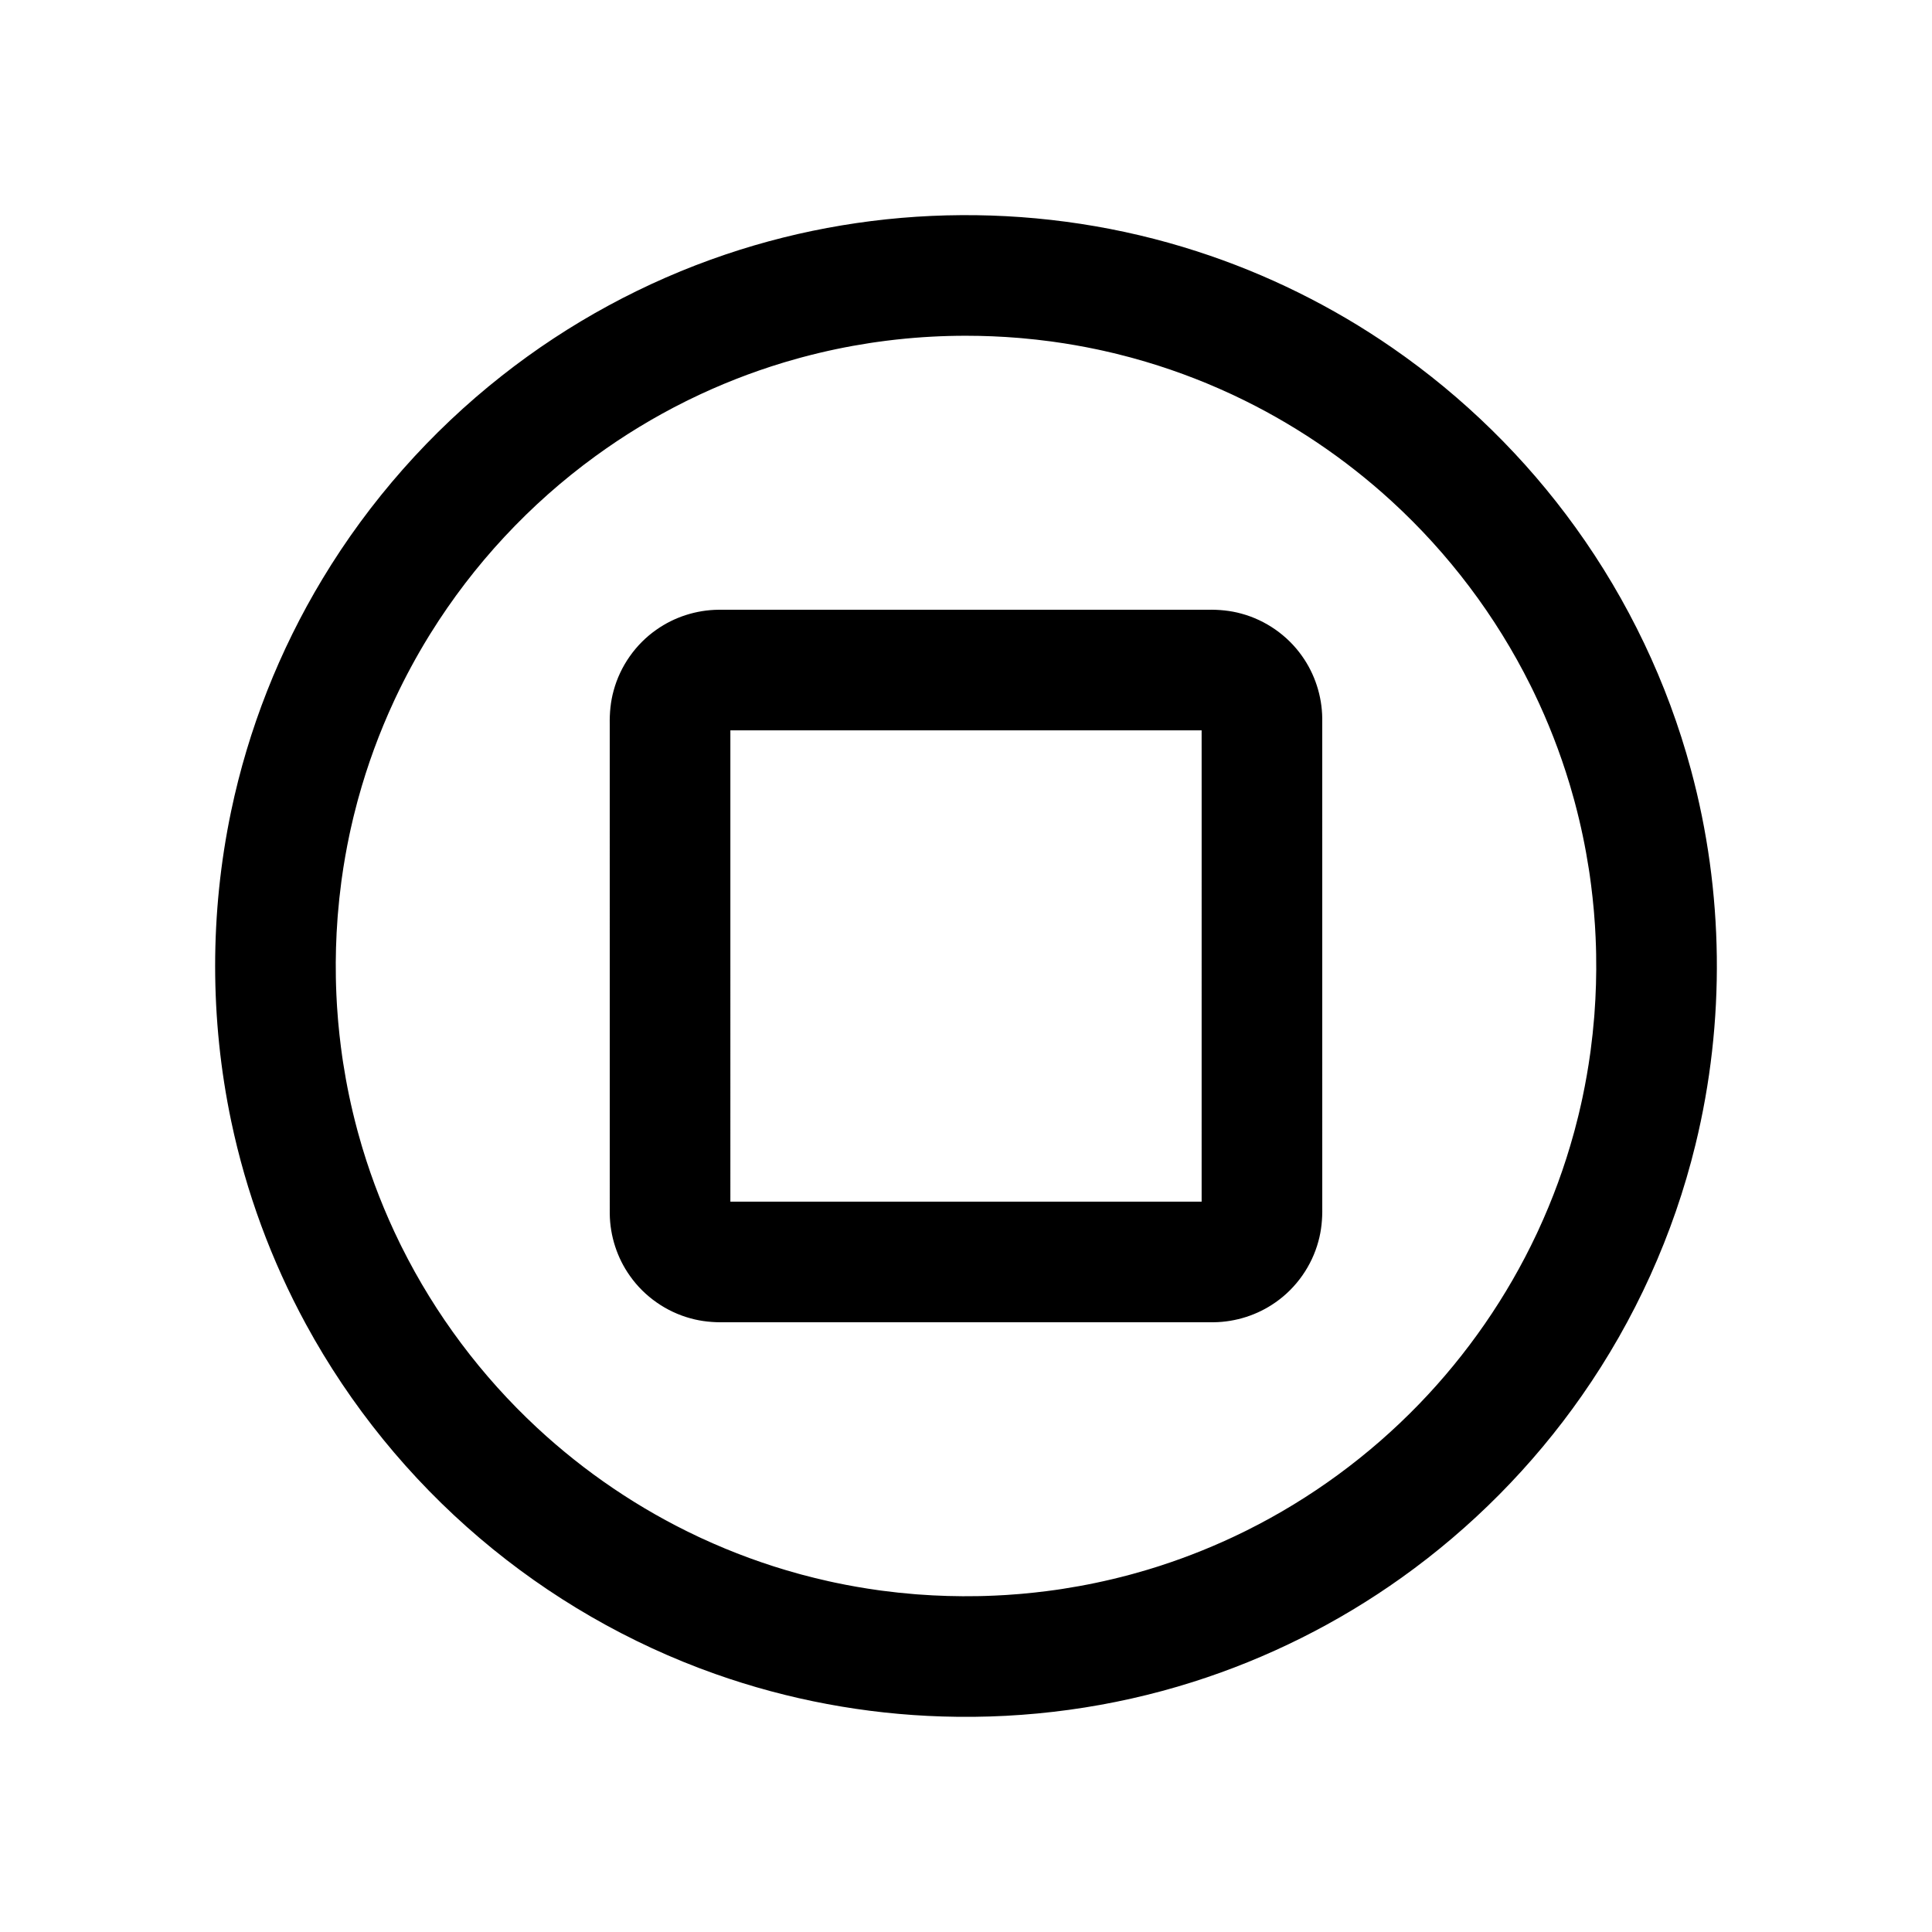
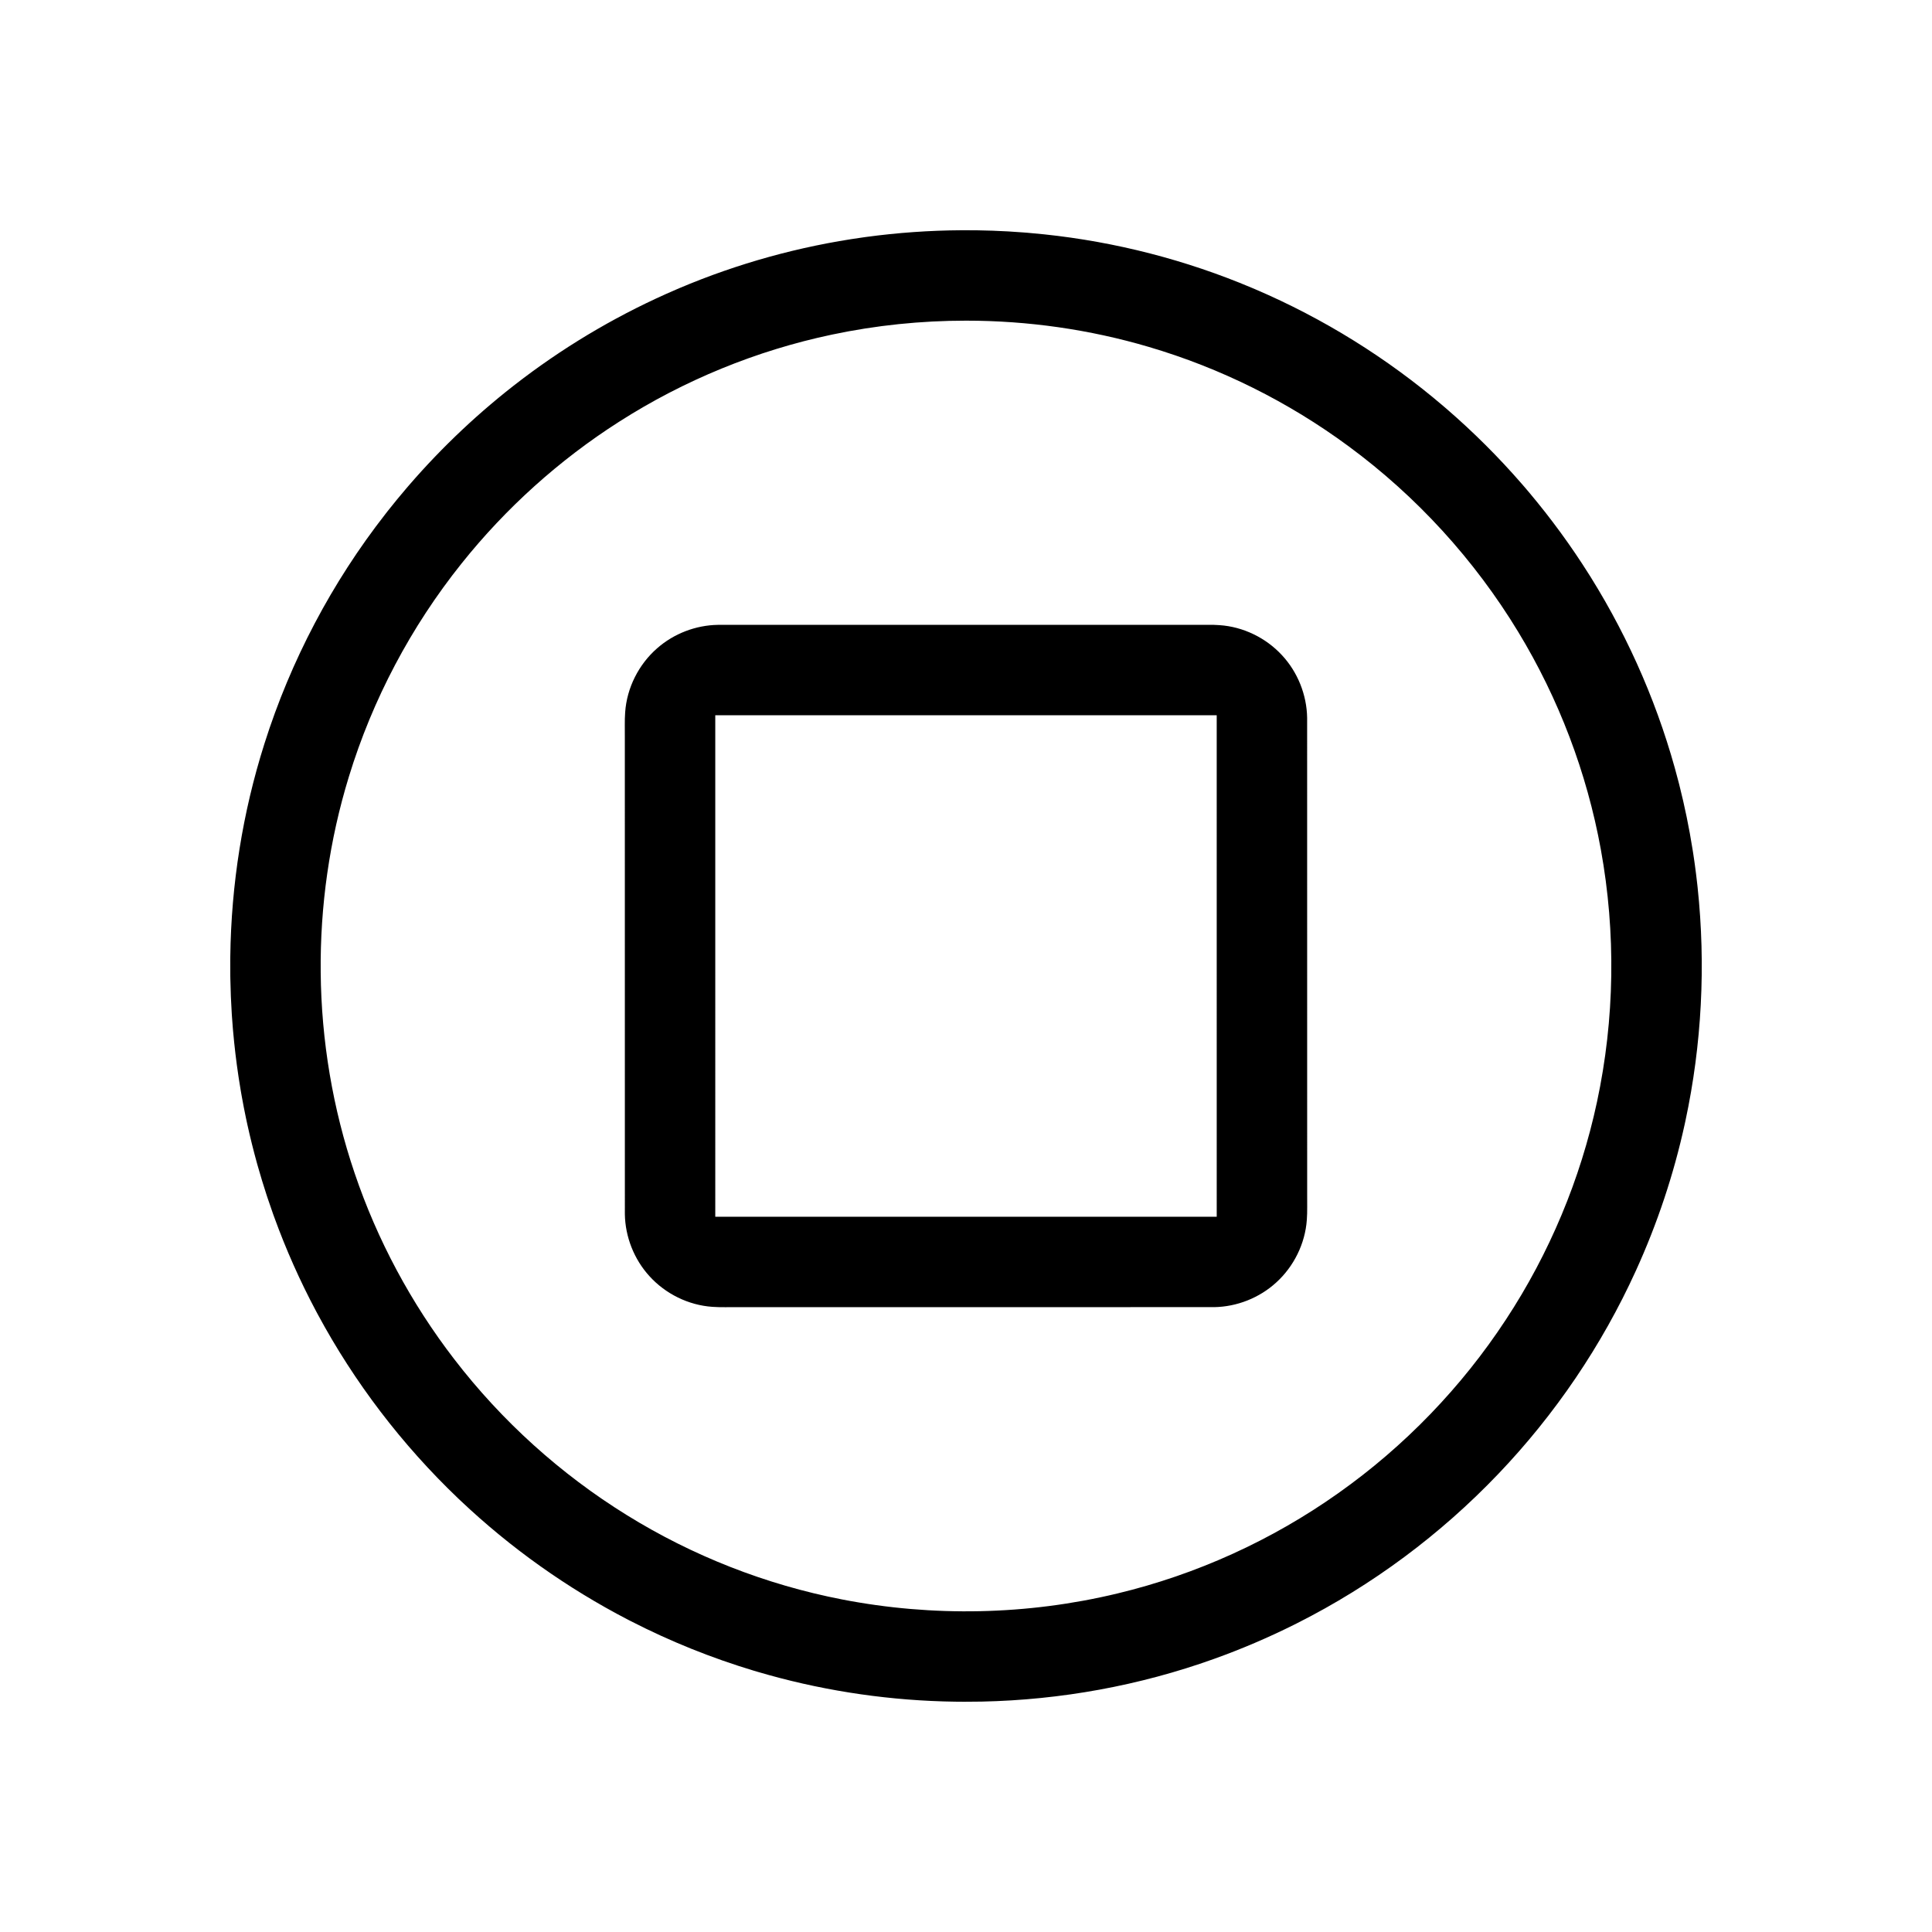
<svg xmlns="http://www.w3.org/2000/svg" t="1779626477686" class="icon" viewBox="0 0 1024 1024" version="1.1" p-id="41689" width="128" height="128" id="svg1">
  <defs id="defs1" />
-   <path id="path1" style="stroke-width:0.817" d="m 509.477,114.033 c -42.392,0.251 -84.75,7.254 -124.914,20.839 -42.81,14.456 -83.095,36.322 -118.581,64.289 -37.804,29.754 -70.177,66.39 -95.013,107.594 -22.907,37.964 -39.395,79.797 -48.469,123.201 -11.31,53.977 -11.29,110.295 0.034,164.269 7.894,37.562 21.288,73.961 39.638,107.673 23.396,43.027 54.811,81.666 92.129,113.382 36.756,31.277 79.229,55.832 124.733,71.932 38.655,13.707 79.452,21.325 120.445,22.562 44.834,1.409 89.916,-4.716 132.685,-18.269 39.489,-12.487 76.981,-31.237 110.692,-55.294 37.003,-26.394 69.462,-59.141 95.501,-96.396 28.093,-40.14 48.688,-85.52 60.278,-133.129 15.891,-65.071 15.079,-134.153 -2.429,-198.813 C 883.8,361.882 862.939,318.207 835.082,279.575 808.491,242.645 775.523,210.33 738.095,184.447 706.28,162.432 671.23,145.101 634.411,133.215 594.145,120.185 551.79,113.759 509.477,114.033 Z M 512,177.957 c 9.345,0.001 18.69,0.388 28.004,1.156 0.318,0.032 1.196,0.104 1.729,0.152 5.002,0.436 9.993,0.994 14.97,1.655 0.338,0.05 1.142,0.153 1.662,0.229 7.762,1.076 15.485,2.428 23.152,4.048 0.349,0.08 1.174,0.253 1.705,0.369 0.543,0.114 1.046,0.228 1.699,0.373 1.784,0.394 3.562,0.813 5.34,1.233 0.338,0.087 1.167,0.284 1.692,0.414 2.337,0.574 4.668,1.175 6.993,1.795 0.333,0.095 1.158,0.316 1.68,0.46 17.748,4.864 35.084,11.224 51.779,18.966 0.338,0.155 1.088,0.508 1.584,0.739 30.468,14.32 58.723,33.309 83.548,56.045 30.243,27.68 55.363,60.947 73.638,97.65 0.272,0.541 0.688,1.384 1.008,2.043 0.299,0.613 0.554,1.133 0.805,1.659 7.526,15.575 13.827,31.741 18.83,48.299 0.107,0.37 0.344,1.15 0.5,1.678 0.681,2.293 1.331,4.594 1.965,6.901 0.093,0.334 0.312,1.159 0.453,1.682 3.117,11.65 5.591,23.472 7.424,35.392 0.061,0.381 0.179,1.187 0.262,1.731 0.083,0.544 0.151,1.055 0.247,1.712 0.243,1.678 0.439,3.162 0.653,4.85 0.551,4.286 1.011,8.583 1.397,12.886 0.031,0.335 0.102,1.196 0.149,1.733 0.187,2.183 0.339,4.37 0.486,6.556 0.014,0.31 0.071,1.198 0.102,1.73 0.184,3.078 0.337,6.51 0.424,9.37 0.025,0.912 0.049,1.824 0.073,2.736 0.009,0.337 0.023,1.2 0.034,1.739 0.193,10.5 -0.115,21.009 -0.9,31.482 -0.024,0.335 -0.094,1.197 -0.135,1.734 -0.47,5.865 -1.098,11.717 -1.873,17.549 -0.05,0.338 -0.153,1.142 -0.229,1.662 -1.076,7.762 -2.428,15.485 -4.048,23.152 -0.08,0.349 -0.253,1.174 -0.369,1.705 -0.114,0.543 -0.228,1.046 -0.373,1.699 -0.394,1.784 -0.813,3.562 -1.233,5.34 -0.087,0.338 -0.284,1.167 -0.414,1.692 -0.574,2.337 -1.175,4.668 -1.795,6.993 -0.095,0.333 -0.316,1.158 -0.46,1.68 -4.864,17.748 -11.224,35.084 -18.966,51.779 -0.155,0.338 -0.508,1.088 -0.739,1.584 -15.631,33.262 -36.832,63.881 -62.388,90.287 -26.362,27.247 -57.366,49.998 -91.306,66.899 -0.541,0.271 -1.384,0.688 -2.043,1.008 -14.085,6.899 -28.659,12.795 -43.576,17.638 -0.332,0.102 -1.143,0.366 -1.659,0.531 -1.571,0.5 -3.146,0.986 -4.724,1.465 -0.37,0.107 -1.15,0.344 -1.678,0.5 -2.293,0.681 -4.594,1.331 -6.901,1.965 -0.334,0.093 -1.159,0.312 -1.682,0.453 -11.651,3.116 -23.472,5.592 -35.392,7.424 -0.381,0.061 -1.187,0.179 -1.731,0.262 -0.544,0.083 -1.055,0.151 -1.712,0.247 -1.678,0.243 -3.162,0.439 -4.85,0.653 -4.286,0.551 -8.583,1.011 -12.886,1.397 -0.335,0.031 -1.196,0.102 -1.733,0.149 -2.183,0.187 -4.37,0.339 -6.556,0.486 -0.31,0.014 -1.198,0.071 -1.73,0.102 -3.078,0.184 -6.51,0.337 -9.37,0.424 -0.912,0.025 -1.824,0.049 -2.736,0.073 -0.337,0.009 -1.2,0.023 -1.739,0.034 -10.5,0.193 -21.009,-0.115 -31.482,-0.9 -0.335,-0.024 -1.197,-0.094 -1.734,-0.135 -5.865,-0.47 -11.717,-1.098 -17.549,-1.873 -0.338,-0.05 -1.142,-0.153 -1.662,-0.229 -7.762,-1.076 -15.485,-2.428 -23.152,-4.048 -0.349,-0.08 -1.174,-0.253 -1.705,-0.369 -0.543,-0.114 -1.046,-0.228 -1.699,-0.373 -4.7,-1.044 -9.375,-2.2 -14.026,-3.442 -0.333,-0.095 -1.158,-0.316 -1.68,-0.46 -17.748,-4.864 -35.084,-11.224 -51.779,-18.966 -0.338,-0.155 -1.088,-0.508 -1.584,-0.739 -31.213,-14.67 -60.102,-34.241 -85.363,-57.718 -29.434,-27.343 -53.915,-60.01 -71.823,-95.976 -0.271,-0.541 -0.688,-1.384 -1.008,-2.043 -7.878,-16.087 -14.455,-32.811 -19.634,-49.959 -0.107,-0.37 -0.344,-1.15 -0.5,-1.678 -0.681,-2.293 -1.331,-4.594 -1.965,-6.901 -0.093,-0.334 -0.312,-1.159 -0.453,-1.682 -3.116,-11.651 -5.592,-23.472 -7.424,-35.392 -0.061,-0.381 -0.179,-1.187 -0.262,-1.731 -0.083,-0.544 -0.151,-1.055 -0.247,-1.712 -0.243,-1.678 -0.439,-3.162 -0.653,-4.85 -0.551,-4.286 -1.011,-8.583 -1.397,-12.886 -0.031,-0.335 -0.102,-1.196 -0.149,-1.733 -0.187,-2.183 -0.339,-4.37 -0.486,-6.556 -0.014,-0.31 -0.071,-1.198 -0.102,-1.73 -0.184,-3.078 -0.337,-6.51 -0.424,-9.37 -0.025,-0.912 -0.049,-1.824 -0.073,-2.736 -0.009,-0.337 -0.023,-1.2 -0.034,-1.739 -0.192,-10.5 0.114,-21.009 0.9,-31.482 0.024,-0.335 0.094,-1.197 0.135,-1.734 0.469,-5.865 1.099,-11.717 1.873,-17.549 0.05,-0.338 0.153,-1.142 0.229,-1.662 1.076,-7.762 2.428,-15.485 4.048,-23.152 0.08,-0.349 0.253,-1.174 0.369,-1.705 0.114,-0.543 0.228,-1.046 0.373,-1.699 0.394,-1.784 0.813,-3.562 1.233,-5.34 0.087,-0.338 0.284,-1.167 0.414,-1.692 0.574,-2.337 1.175,-4.668 1.795,-6.993 0.095,-0.333 0.316,-1.158 0.46,-1.68 4.864,-17.748 11.224,-35.084 18.966,-51.779 0.155,-0.338 0.508,-1.088 0.739,-1.584 5.293,-11.246 11.214,-22.197 17.724,-32.786 0.211,-0.333 0.632,-1.021 0.923,-1.49 22.745,-36.555 52.605,-68.661 87.428,-93.98 15.029,-10.95 30.976,-20.637 47.619,-28.931 0.541,-0.271 1.384,-0.688 2.043,-1.008 16.087,-7.878 32.812,-14.455 49.959,-19.634 0.37,-0.107 1.15,-0.344 1.678,-0.5 2.293,-0.681 4.594,-1.331 6.901,-1.965 0.334,-0.093 1.159,-0.312 1.682,-0.453 11.651,-3.116 23.472,-5.593 35.392,-7.424 0.381,-0.061 1.187,-0.179 1.731,-0.262 0.544,-0.083 1.055,-0.151 1.712,-0.247 1.678,-0.243 3.162,-0.44 4.85,-0.653 1.52,-0.198 3.043,-0.376 4.566,-0.555 0.308,-0.037 1.193,-0.131 1.723,-0.19 12.126,-1.324 24.325,-1.972 36.523,-1.976 z m 126.352,145.221 c -85.862,-0.005 -171.724,-0.004 -257.586,0.004 -11.684,0.118 -23.31,3.828 -32.855,10.577 -11.023,7.685 -19.185,19.335 -22.683,32.306 -1.622,5.826 -2.163,11.898 -2.057,17.931 0.012,86.45 -0.007,172.901 0.012,259.352 0.141,11.713 3.892,23.359 10.691,32.905 7.686,10.941 19.285,19.039 32.192,22.519 5.826,1.622 11.899,2.163 17.931,2.057 86.45,-0.012 172.901,0.007 259.352,-0.012 11.616,-0.14 23.166,-3.83 32.667,-10.523 11.059,-7.686 19.253,-19.358 22.757,-32.359 1.61,-5.792 2.16,-11.827 2.056,-17.825 -0.011,-86.481 0.006,-172.963 -0.013,-259.444 -0.134,-11.755 -3.915,-23.439 -10.752,-33.008 -7.688,-10.895 -19.257,-18.959 -32.13,-22.43 -5.825,-1.621 -11.895,-2.164 -17.925,-2.056 -0.552,0.002 -1.105,0.004 -1.657,0.006 z m -1.455,100.713 c 1.7e-4,71 0.002,142 -0.008,213 -83.259,0.001 -166.518,0.003 -249.777,0.004 -0.016,-83.262 -0.007,-166.523 -0.002,-249.785 83.259,-0.002 166.518,-0.004 249.777,-0.006 0.003,12.262 0.007,24.525 0.01,36.787 z" />
+   <path id="path1" style="stroke-width:0.817" d="m 509.562,122.033 c -16.905,0.102 -33.801,1.3 -50.553,3.568 -0.232,0.038 -1.187,0.169 -1.698,0.242 -33.448,4.679 -66.279,13.754 -97.372,26.945 -0.215,0.098 -1.101,0.474 -1.575,0.68 -28.718,12.32 -55.936,28.125 -80.889,46.933 -0.188,0.138 -0.954,0.726 -1.365,1.038 -21.685,16.491 -41.632,35.261 -59.436,55.882 -0.151,0.171 -0.779,0.911 -1.114,1.302 -3.468,4.038 -6.832,8.164 -10.136,12.336 -0.128,0.175 -0.736,0.946 -1.05,1.351 -28.433,36.376 -50.308,77.862 -64.228,121.885 -11.565,36.449 -17.609,74.621 -18.087,112.851 5e-5,0.362 -0.011,1.201 -0.015,1.745 -0.024,2.796 -0.015,5.593 0.019,8.39 0.004,0.362 0.02,1.201 0.029,1.745 0.108,6.173 0.363,12.343 0.757,18.505 0.029,0.361 0.082,1.198 0.12,1.741 0.133,1.949 0.286,3.896 0.444,5.843 0.029,0.36 0.104,1.196 0.151,1.738 0.694,7.829 1.619,15.638 2.781,23.412 0.059,0.406 0.18,1.187 0.263,1.737 0.292,1.926 0.611,3.848 0.932,5.769 0.063,0.387 0.204,1.183 0.296,1.727 0.111,0.659 0.18,1.014 0.302,1.703 0.684,3.845 1.43,7.679 2.23,11.502 0.072,0.316 0.253,1.174 0.366,1.697 0.109,0.513 0.307,1.414 0.36,1.685 1.525,6.91 3.232,13.779 5.121,20.598 0.083,0.274 0.327,1.155 0.472,1.662 1.433,5.102 2.993,10.168 4.634,15.207 0.082,0.255 0.379,1.139 0.543,1.636 0.927,2.804 1.9,5.592 2.885,8.376 0.091,0.236 0.41,1.127 0.589,1.616 6.213,17.134 13.643,33.827 22.208,49.916 0.143,0.272 0.568,1.057 0.82,1.526 19.467,36.195 44.722,69.255 74.44,97.638 0.147,0.13 0.872,0.821 1.243,1.169 26.495,25.09 56.533,46.426 88.933,63.21 0.195,0.092 1.068,0.545 1.525,0.776 20.852,10.7 42.69,19.471 65.133,26.222 0.261,0.072 1.151,0.339 1.654,0.486 31.965,9.45 65.151,14.743 98.467,15.754 0.294,0.003 1.2,0.031 1.729,0.044 6.244,0.179 12.936,0.181 18.902,0.059 41.842,-0.882 83.553,-8.465 122.958,-22.589 14.61,-5.225 28.902,-11.339 42.784,-18.27 0.246,-0.121 1.071,-0.541 1.54,-0.777 39.63,-19.999 75.761,-46.869 106.402,-78.98 30.138,-31.522 54.946,-68.13 73.006,-107.829 11.334,-24.879 20.029,-50.96 25.868,-77.67 0.073,-0.324 0.253,-1.174 0.367,-1.699 8.685,-40.553 10.831,-82.486 6.452,-123.723 -0.035,-0.341 -0.131,-1.193 -0.19,-1.731 -0.384,-3.501 -0.823,-6.997 -1.302,-10.486 -0.044,-0.33 -0.168,-1.189 -0.243,-1.722 -0.202,-1.457 -0.429,-2.911 -0.646,-4.366 -0.056,-0.33 -0.188,-1.186 -0.273,-1.717 -1.833,-11.58 -4.201,-23.075 -7.078,-34.441 -0.086,-0.319 -0.3,-1.163 -0.435,-1.683 -9.828,-38.151 -25.583,-74.752 -46.411,-108.186 -0.112,-0.185 -0.639,-1.014 -0.912,-1.448 -9.547,-15.182 -20.155,-29.696 -31.692,-43.427 -0.146,-0.177 -0.776,-0.914 -1.109,-1.307 -0.533,-0.626 -1.065,-1.252 -1.598,-1.879 -0.162,-0.178 -0.787,-0.905 -1.127,-1.295 -12.404,-14.312 -25.857,-27.712 -40.193,-40.088 -0.171,-0.151 -0.912,-0.779 -1.303,-1.114 -29.952,-25.636 -63.816,-46.692 -100.07,-62.185 -0.257,-0.112 -1.106,-0.467 -1.59,-0.672 -35.044,-14.823 -72.291,-24.401 -110.13,-28.386 -3.004,-0.323 -6.013,-0.595 -9.022,-0.854 -0.276,-0.017 -1.196,-0.093 -1.72,-0.133 -11.03,-0.87 -22.097,-1.257 -33.161,-1.194 z m 2.443,47.924 c 32.732,-0.001 65.471,4.643 96.868,13.913 38.03,11.194 74.052,29.134 105.939,52.683 36.001,26.516 66.721,60.156 89.893,98.393 21.455,35.343 36.383,74.632 43.777,115.313 8.033,44.141 7.36,89.858 -2.032,133.733 -8.769,41.02 -25.241,80.372 -48.286,115.421 -23.503,35.845 -53.792,67.217 -88.793,91.96 -35.219,24.972 -75.228,43.168 -117.218,53.223 -47.682,11.458 -97.824,12.481 -145.955,3.123 -40.284,-7.835 -79.113,-23.061 -113.989,-44.69 -35.124,-21.732 -66.261,-49.872 -91.436,-82.615 -22.866,-29.691 -40.822,-63.159 -52.827,-98.663 -11.601,-34.208 -17.638,-70.275 -17.97,-106.389 -0.348,-35.031 4.637,-70.125 14.913,-103.624 12.533,-41.011 32.946,-79.581 59.736,-113.062 23.48,-29.405 51.82,-54.918 83.54,-75.163 34.422,-22.006 72.835,-37.753 112.816,-46.171 23.331,-4.933 47.18,-7.384 71.025,-7.385 z m 128.102,161.215 c -86.528,0.019 -173.057,-0.003 -259.585,0.015 -11.743,0.178 -23.367,4.631 -32.191,12.388 -9.794,8.528 -16.091,20.981 -16.982,33.952 -0.341,4.448 -0.112,8.913 -0.177,13.368 0.004,84.224 -0.004,168.449 0.018,252.673 0.2,12.031 4.901,23.926 13.021,32.811 8.501,9.393 20.665,15.396 33.317,16.271 4.515,0.339 9.046,0.112 13.568,0.176 84.156,-0.004 168.313,0.004 252.469,-0.018 12.031,-0.199 23.924,-4.898 32.811,-13.016 9.367,-8.482 15.37,-20.604 16.268,-33.224 0.348,-4.545 0.118,-9.108 0.183,-13.661 -0.006,-84.156 0.002,-168.312 -0.018,-252.467 -0.2,-12.191 -5.022,-24.242 -13.336,-33.168 -8.509,-9.216 -20.567,-15.093 -33.098,-15.933 -2.085,-0.163 -4.178,-0.207 -6.269,-0.169 z m 4.777,47.932 c 0.024,88.596 3.9e-4,177.191 0.004,265.787 -88.592,0.001 -177.185,0.003 -265.777,0.004 -0.009,-88.595 -0.01,-177.19 -0.002,-265.785 88.592,-0.002 177.184,-0.004 265.775,-0.006 z" />
</svg>
